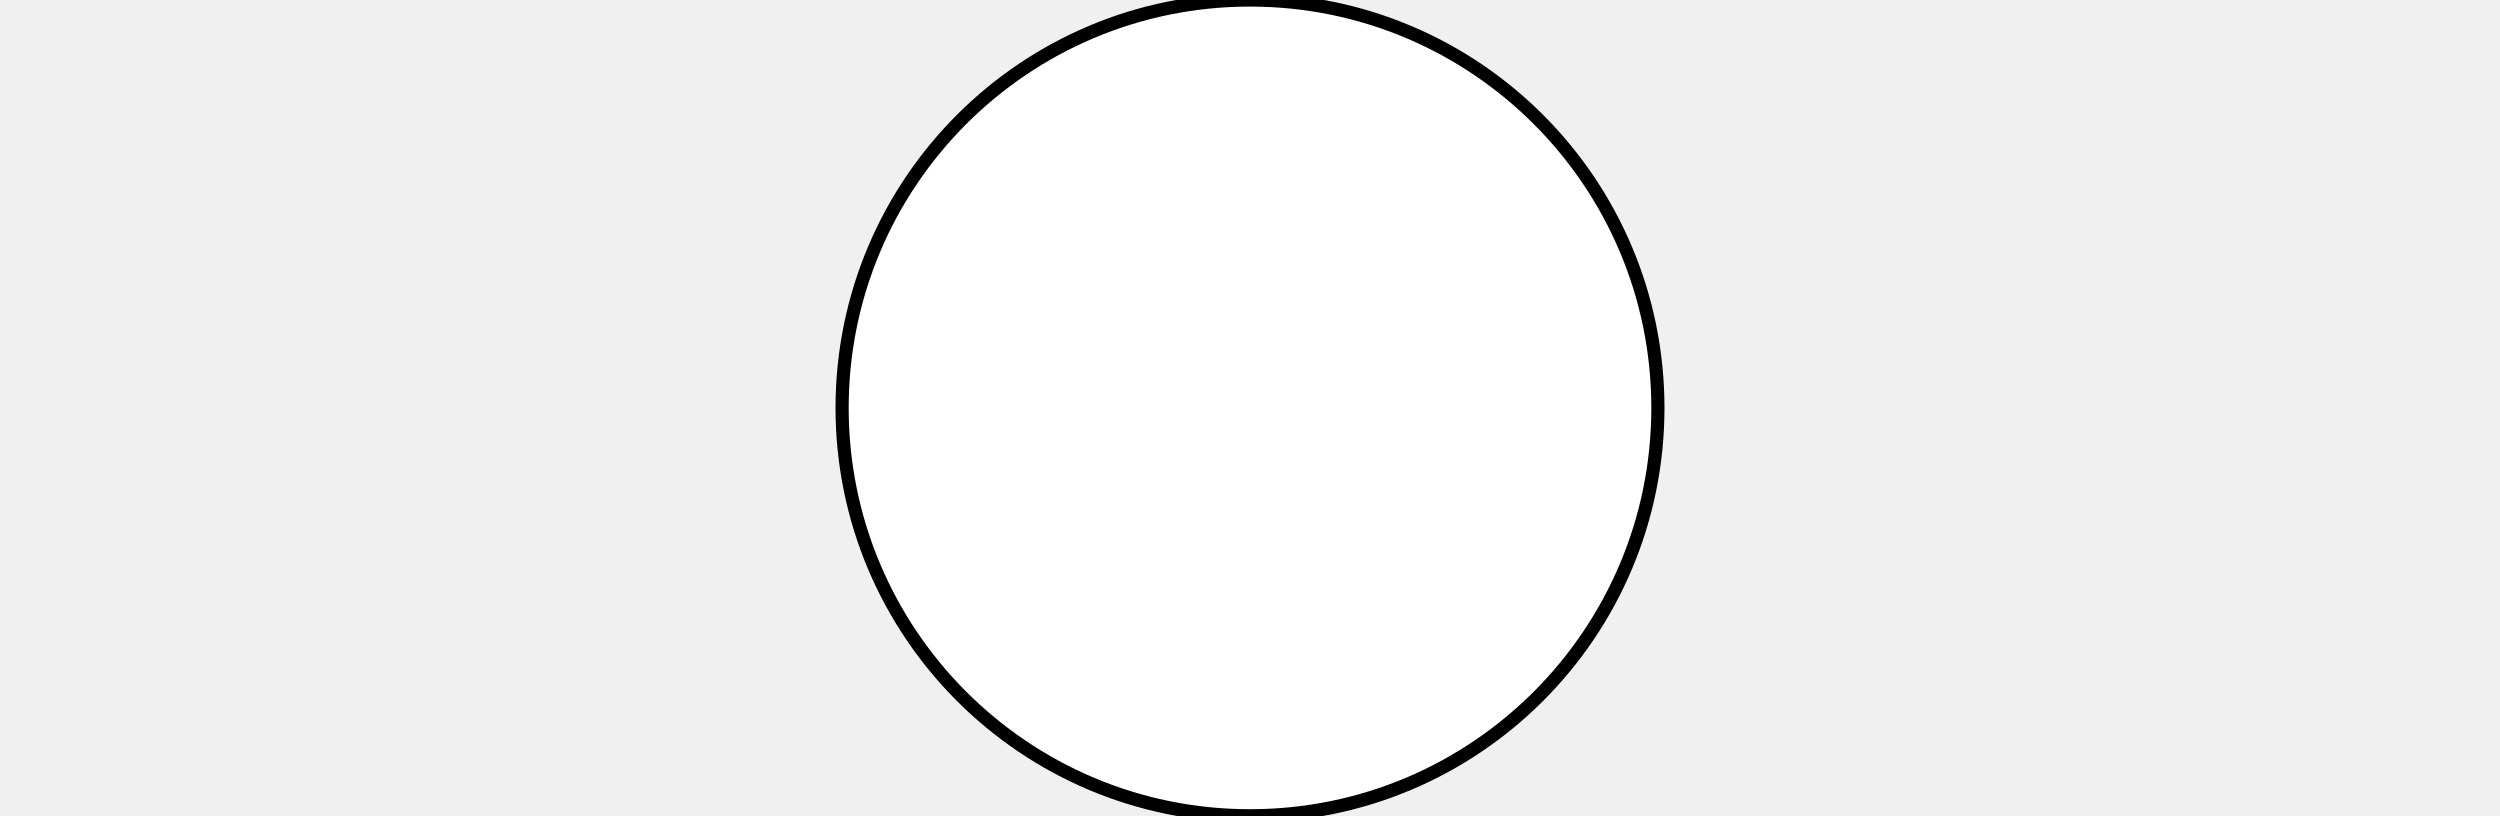
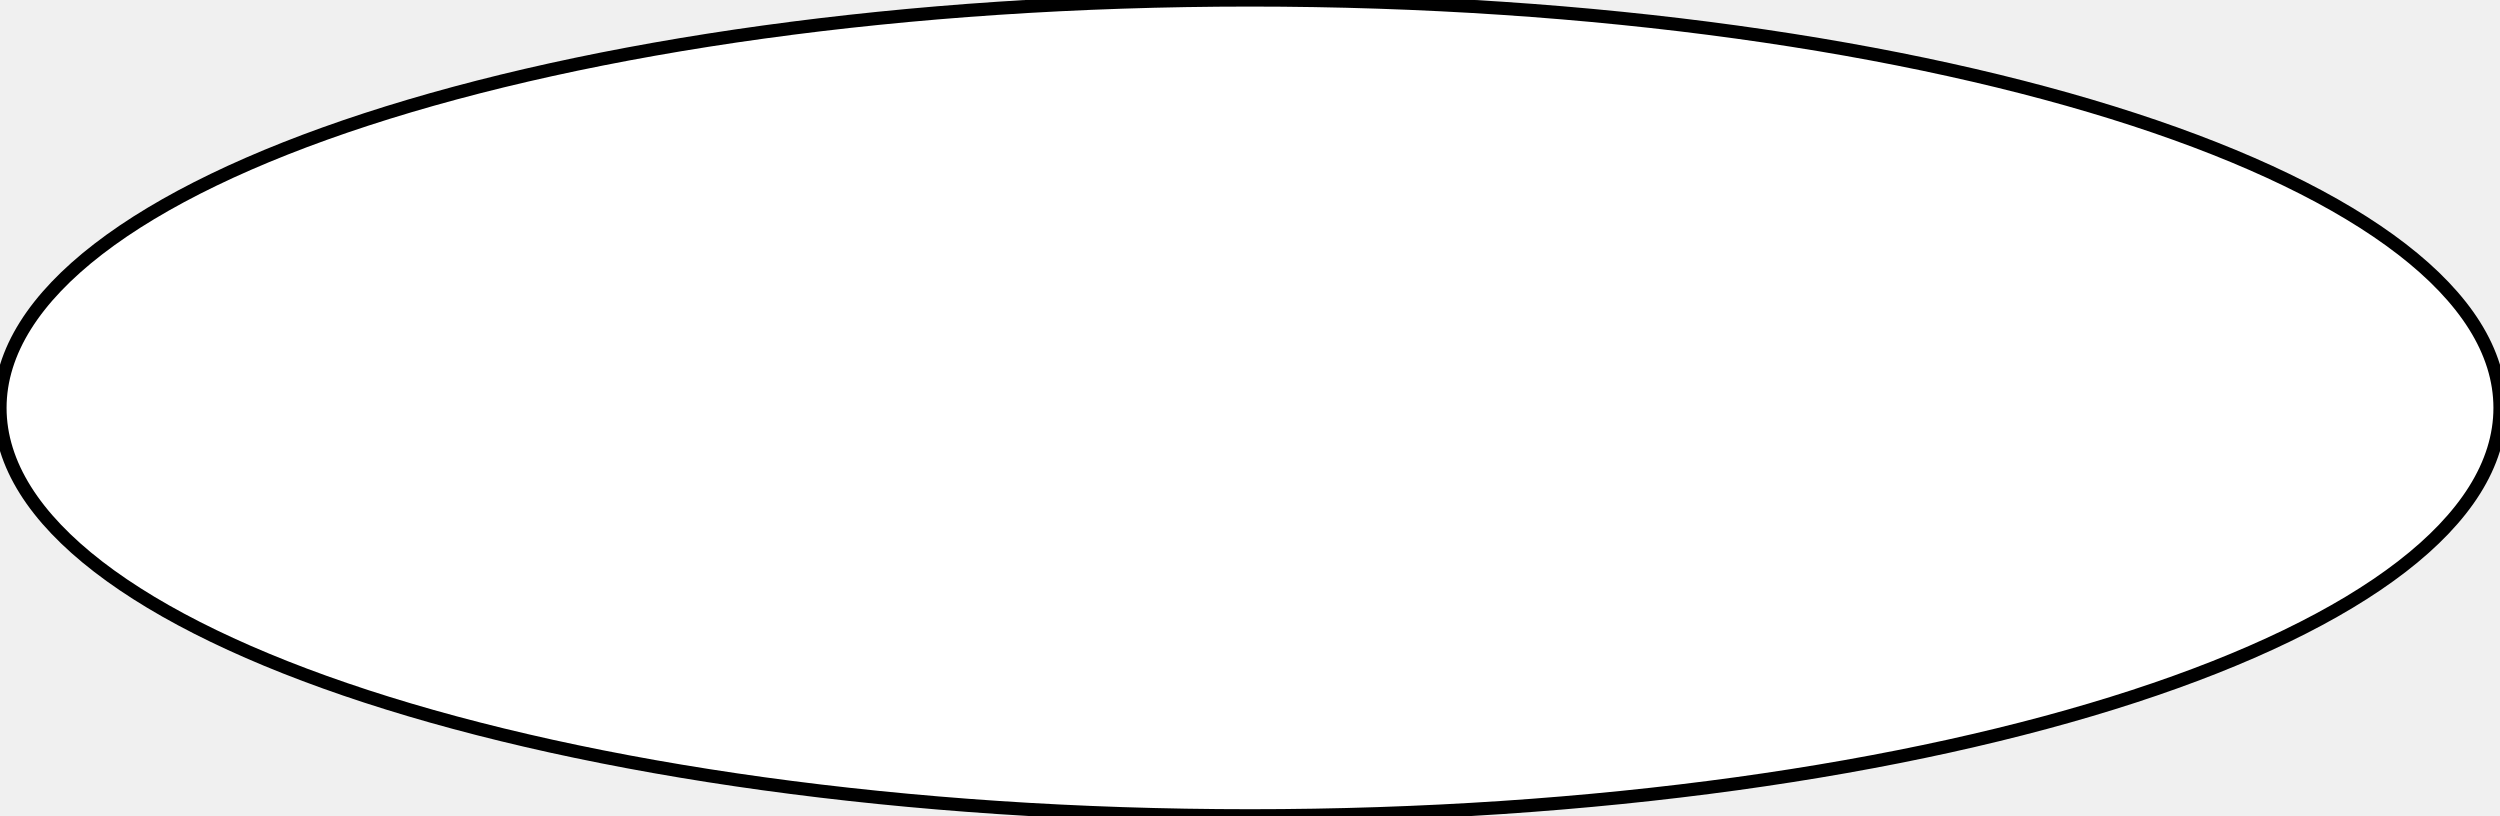
- <svg xmlns="http://www.w3.org/2000/svg" viewBox="0 0 100 100" width="190" height="62">
+ <svg xmlns="http://www.w3.org/2000/svg" viewBox="0 0 100 100" width="190" height="62" preserveAspectRatio="none">
  <ellipse cx="50" cy="50" rx="50" ry="50" fill="#ffffff" stroke="#000000" stroke-width="1" vector-effect="non-scaling-stroke" class="node-shape" />
</svg>
